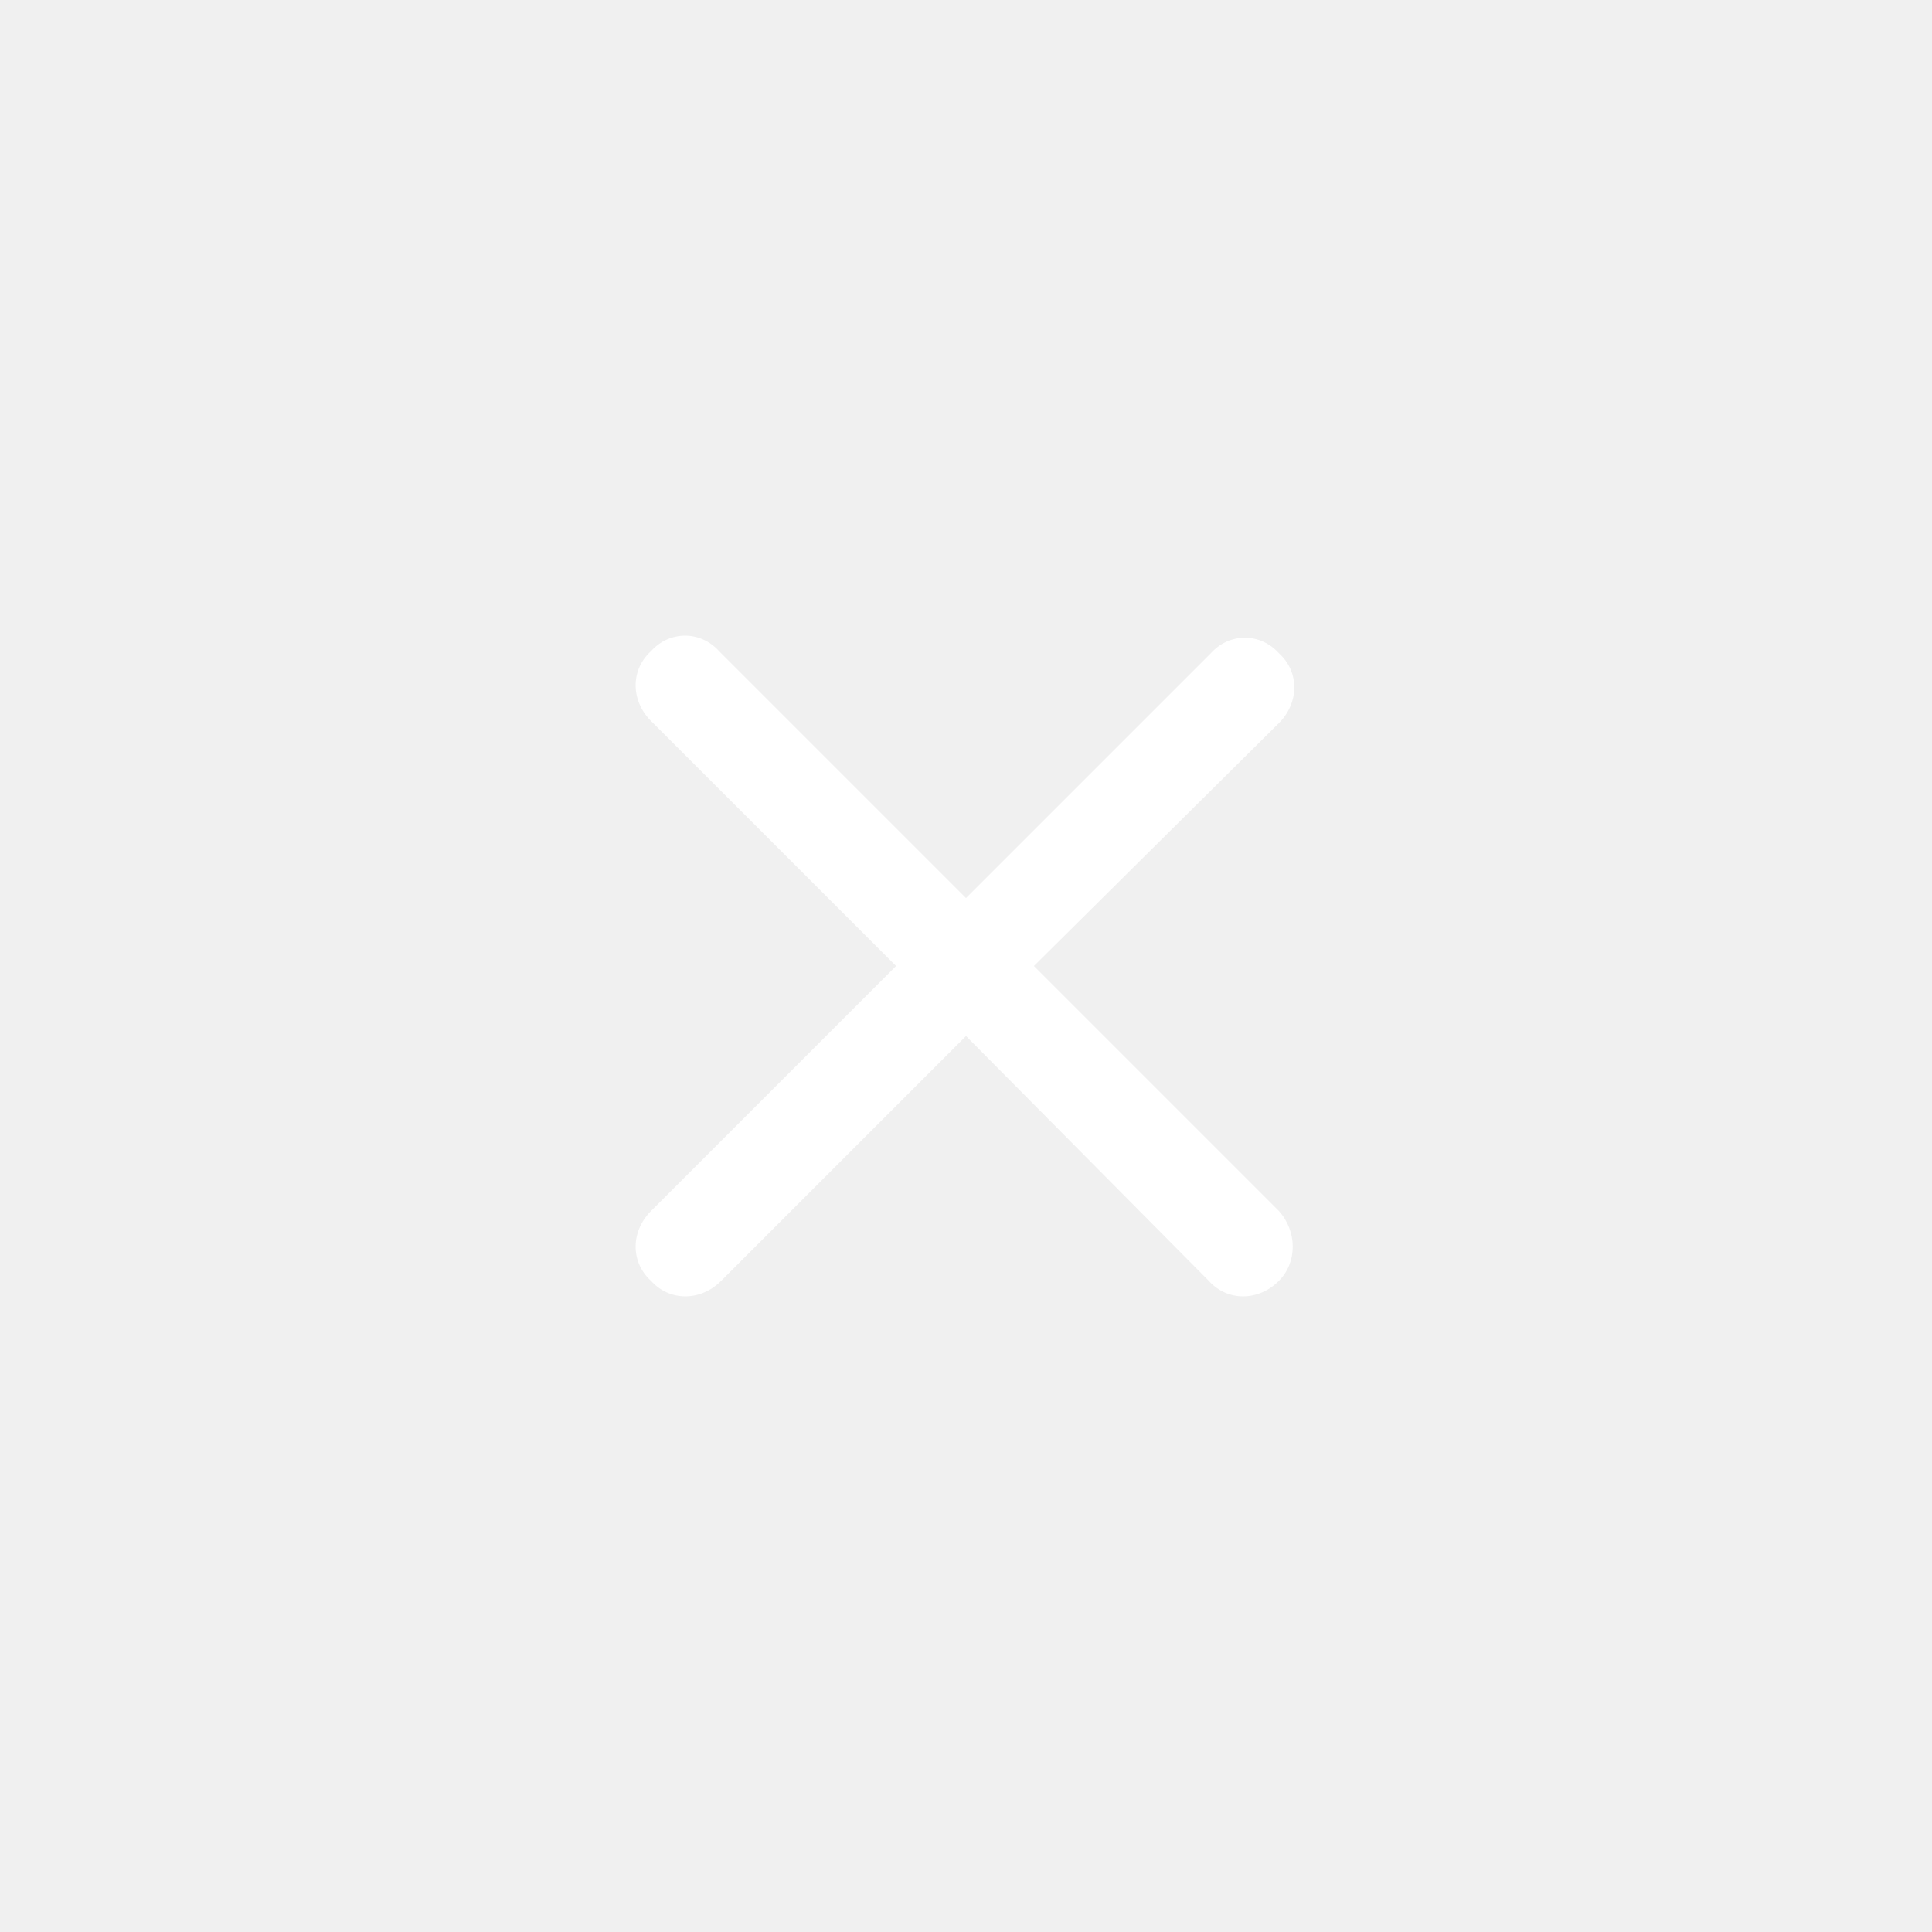
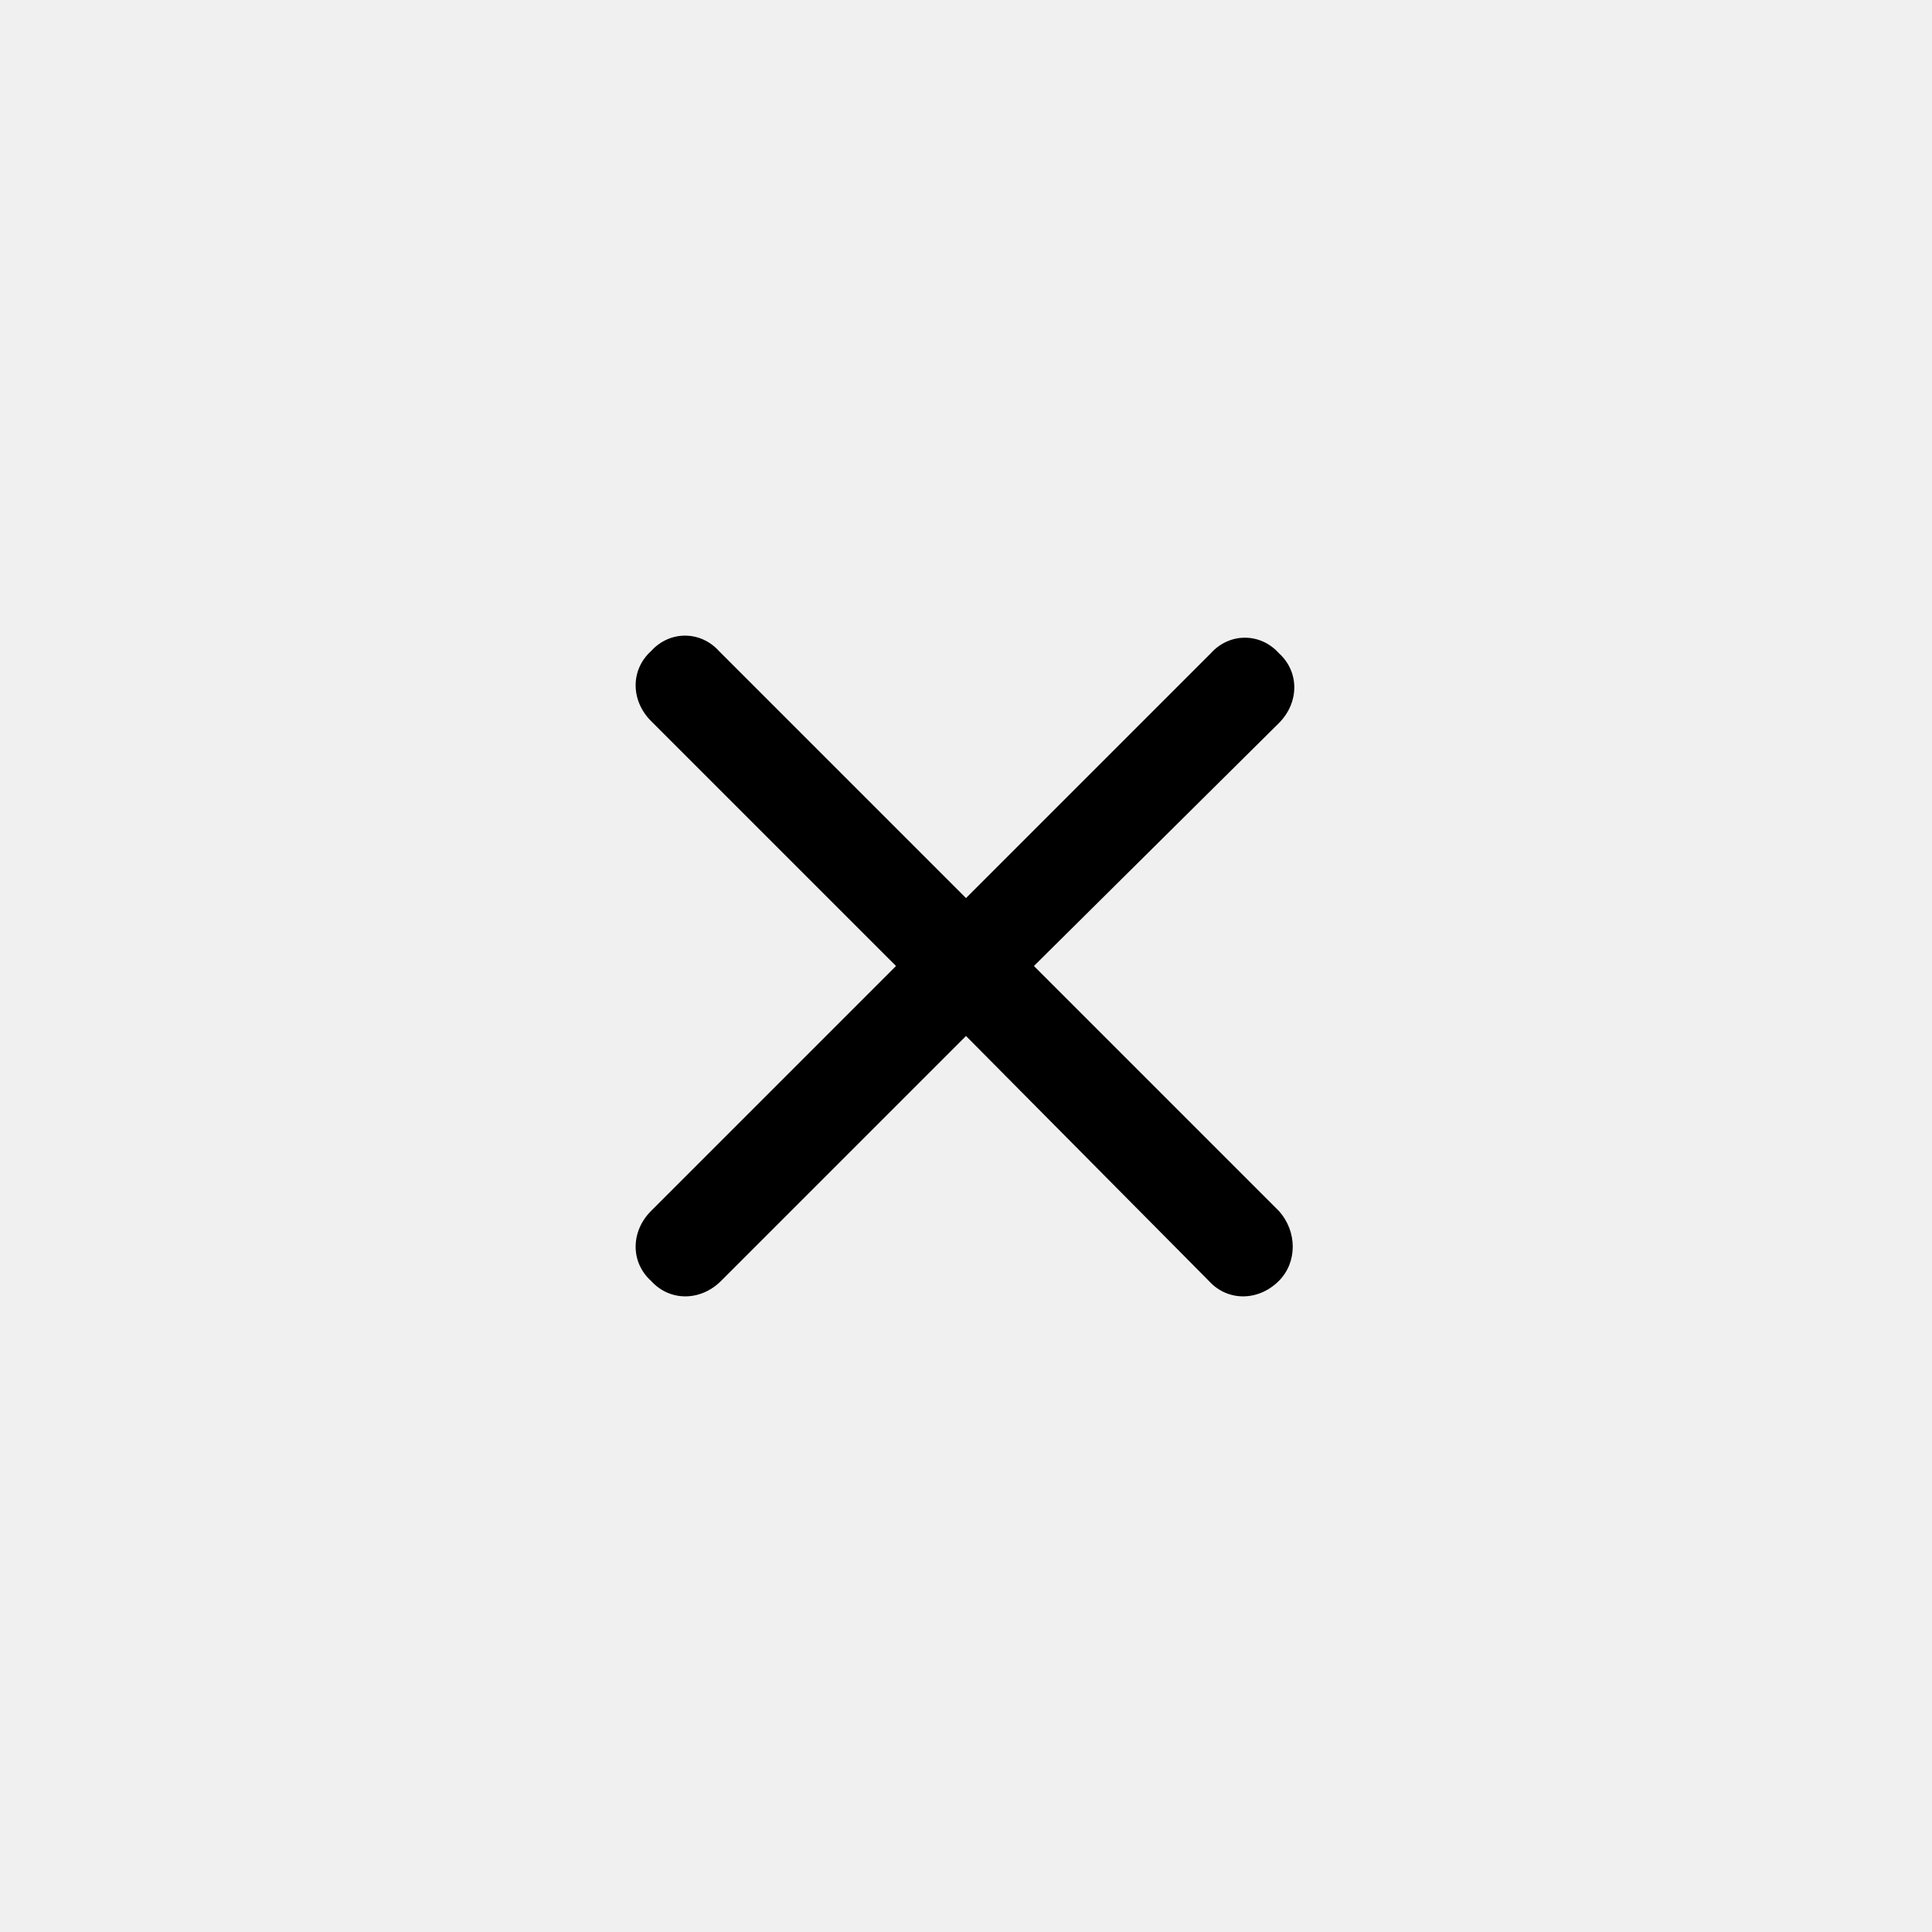
<svg xmlns="http://www.w3.org/2000/svg" width="44" height="44" viewBox="0 0 44 44" fill="none">
-   <path d="M29.125 27.578C29.547 28.047 29.547 28.75 29.125 29.172C28.656 29.641 27.953 29.641 27.531 29.172L22 23.594L16.422 29.172C15.953 29.641 15.25 29.641 14.828 29.172C14.359 28.75 14.359 28.047 14.828 27.578L20.406 22L14.828 16.422C14.359 15.953 14.359 15.25 14.828 14.828C15.25 14.359 15.953 14.359 16.375 14.828L22 20.453L27.578 14.875C28 14.406 28.703 14.406 29.125 14.875C29.594 15.297 29.594 16 29.125 16.469L23.547 22L29.125 27.578Z" fill="white" />
+   <path d="M29.125 27.578C29.547 28.047 29.547 28.75 29.125 29.172C28.656 29.641 27.953 29.641 27.531 29.172L22 23.594L16.422 29.172C15.953 29.641 15.25 29.641 14.828 29.172C14.359 28.75 14.359 28.047 14.828 27.578L20.406 22L14.828 16.422C14.359 15.953 14.359 15.25 14.828 14.828C15.25 14.359 15.953 14.359 16.375 14.828L22 20.453L27.578 14.875C28 14.406 28.703 14.406 29.125 14.875C29.594 15.297 29.594 16 29.125 16.469L23.547 22L29.125 27.578Z" fill="black" />
</svg>
